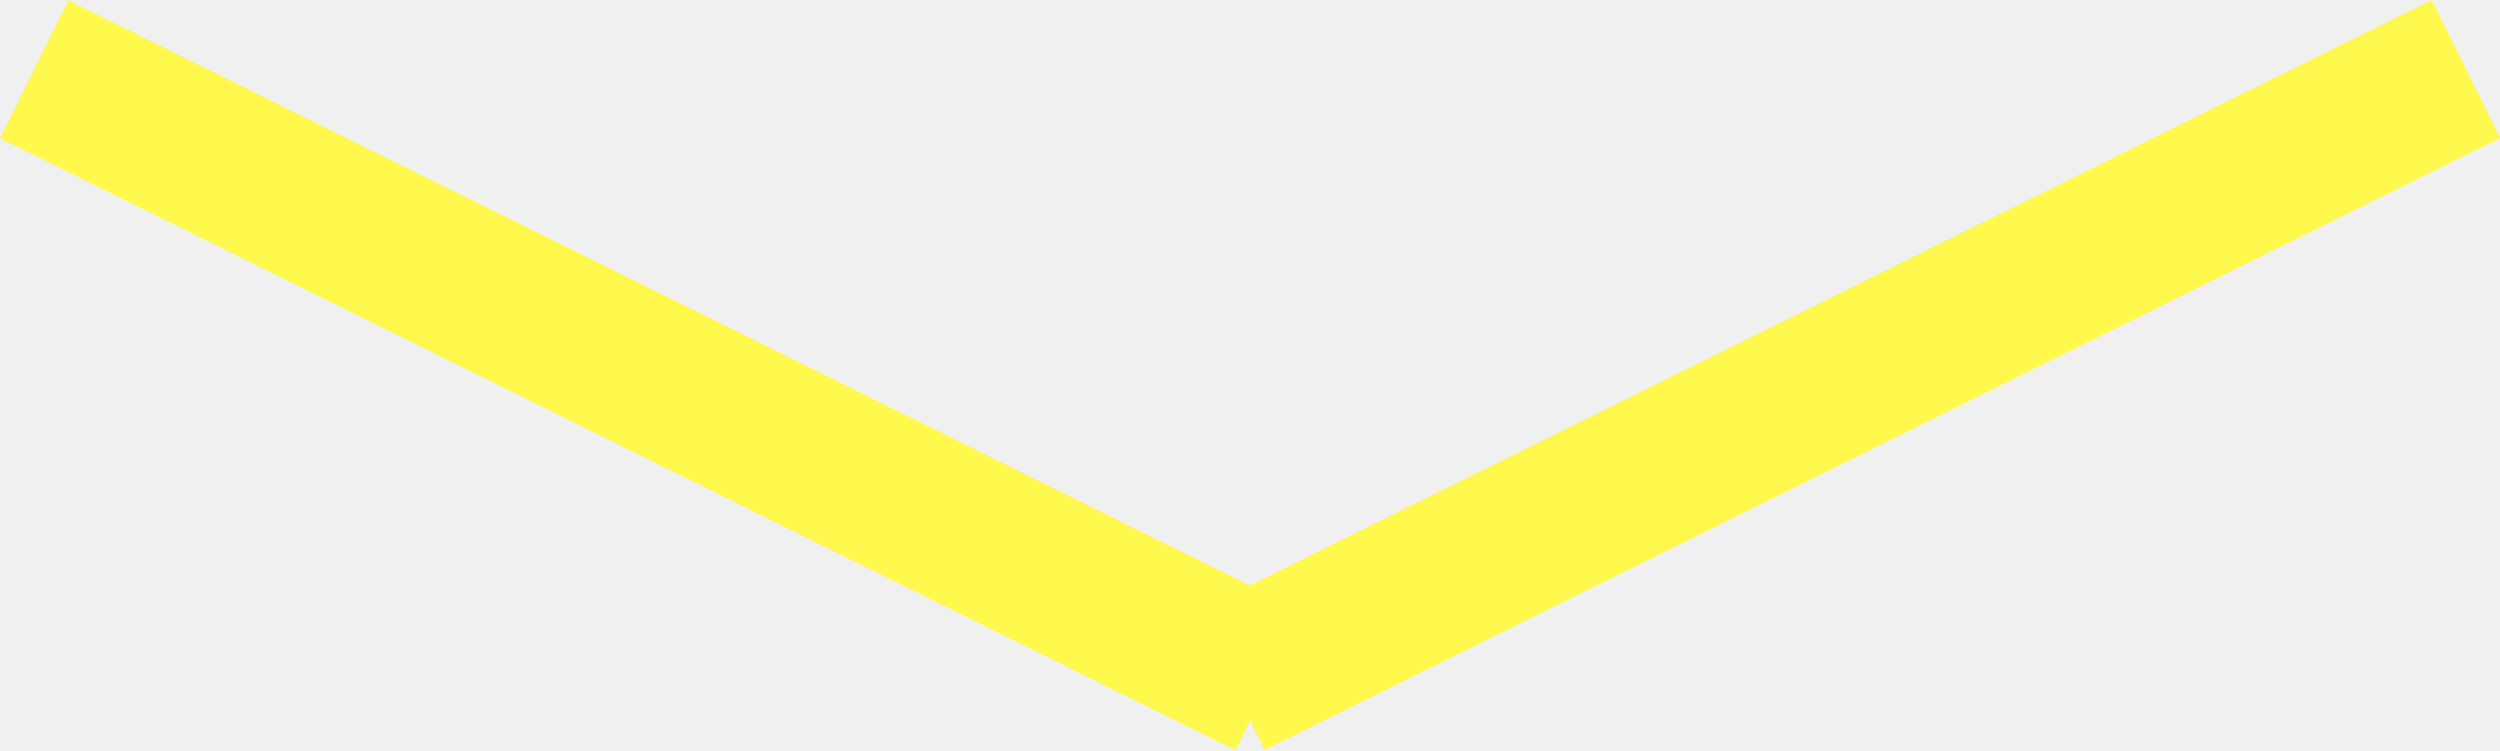
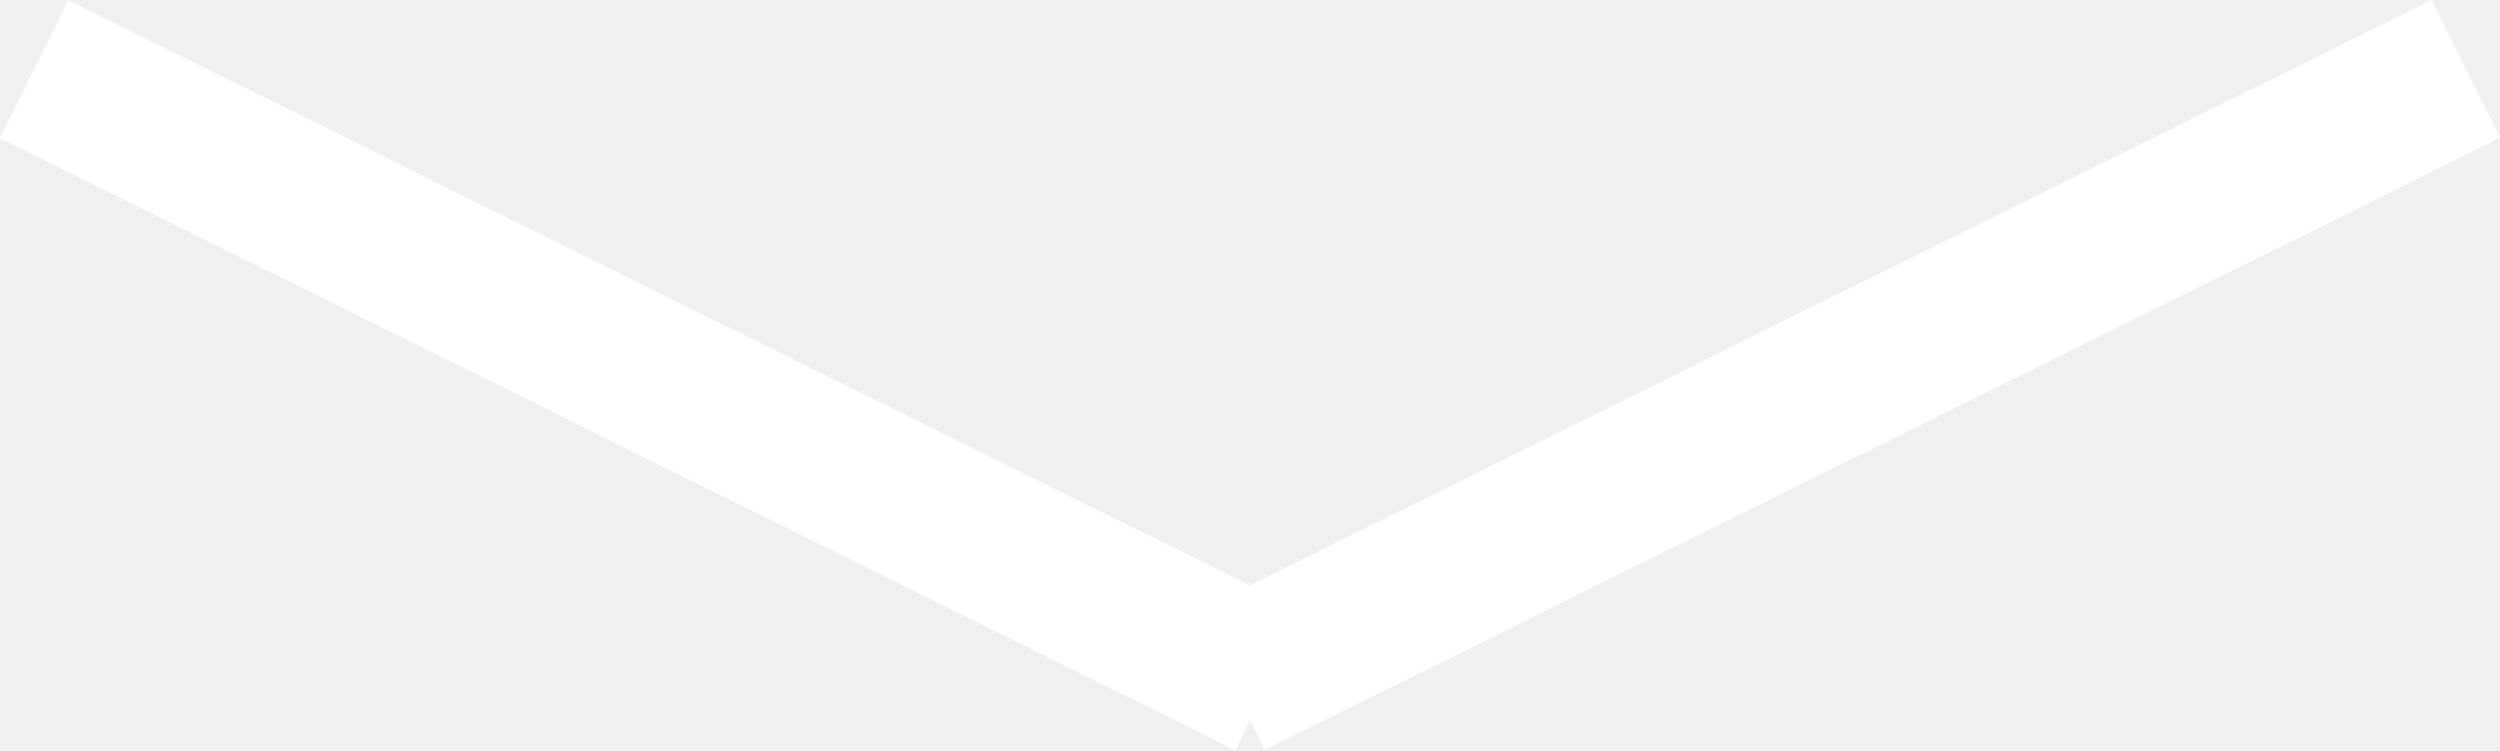
<svg xmlns="http://www.w3.org/2000/svg" width="64.964" height="19.493" viewBox="0 0 64.964 19.493">
  <defs>
    <style>
      .cls-1 {
        fill: none;
-         stroke: #fff84d;
+         stroke: white;
        stroke-width: 4px;
      }
    </style>
  </defs>
  <g id="Group_1" data-name="Group 1" transform="translate(-423.95 -1020.477)">
    <g id="Group_2" data-name="Group 2" transform="translate(424.838 1022.269)">
      <line id="Line_1" data-name="Line 1" class="cls-1" x2="32.101" y2="15.9" transform="translate(0 0.008)" />
      <line id="Line_2" data-name="Line 2" class="cls-1" x1="32.101" y2="15.9" transform="translate(31.088 0)" />
    </g>
  </g>
</svg>
